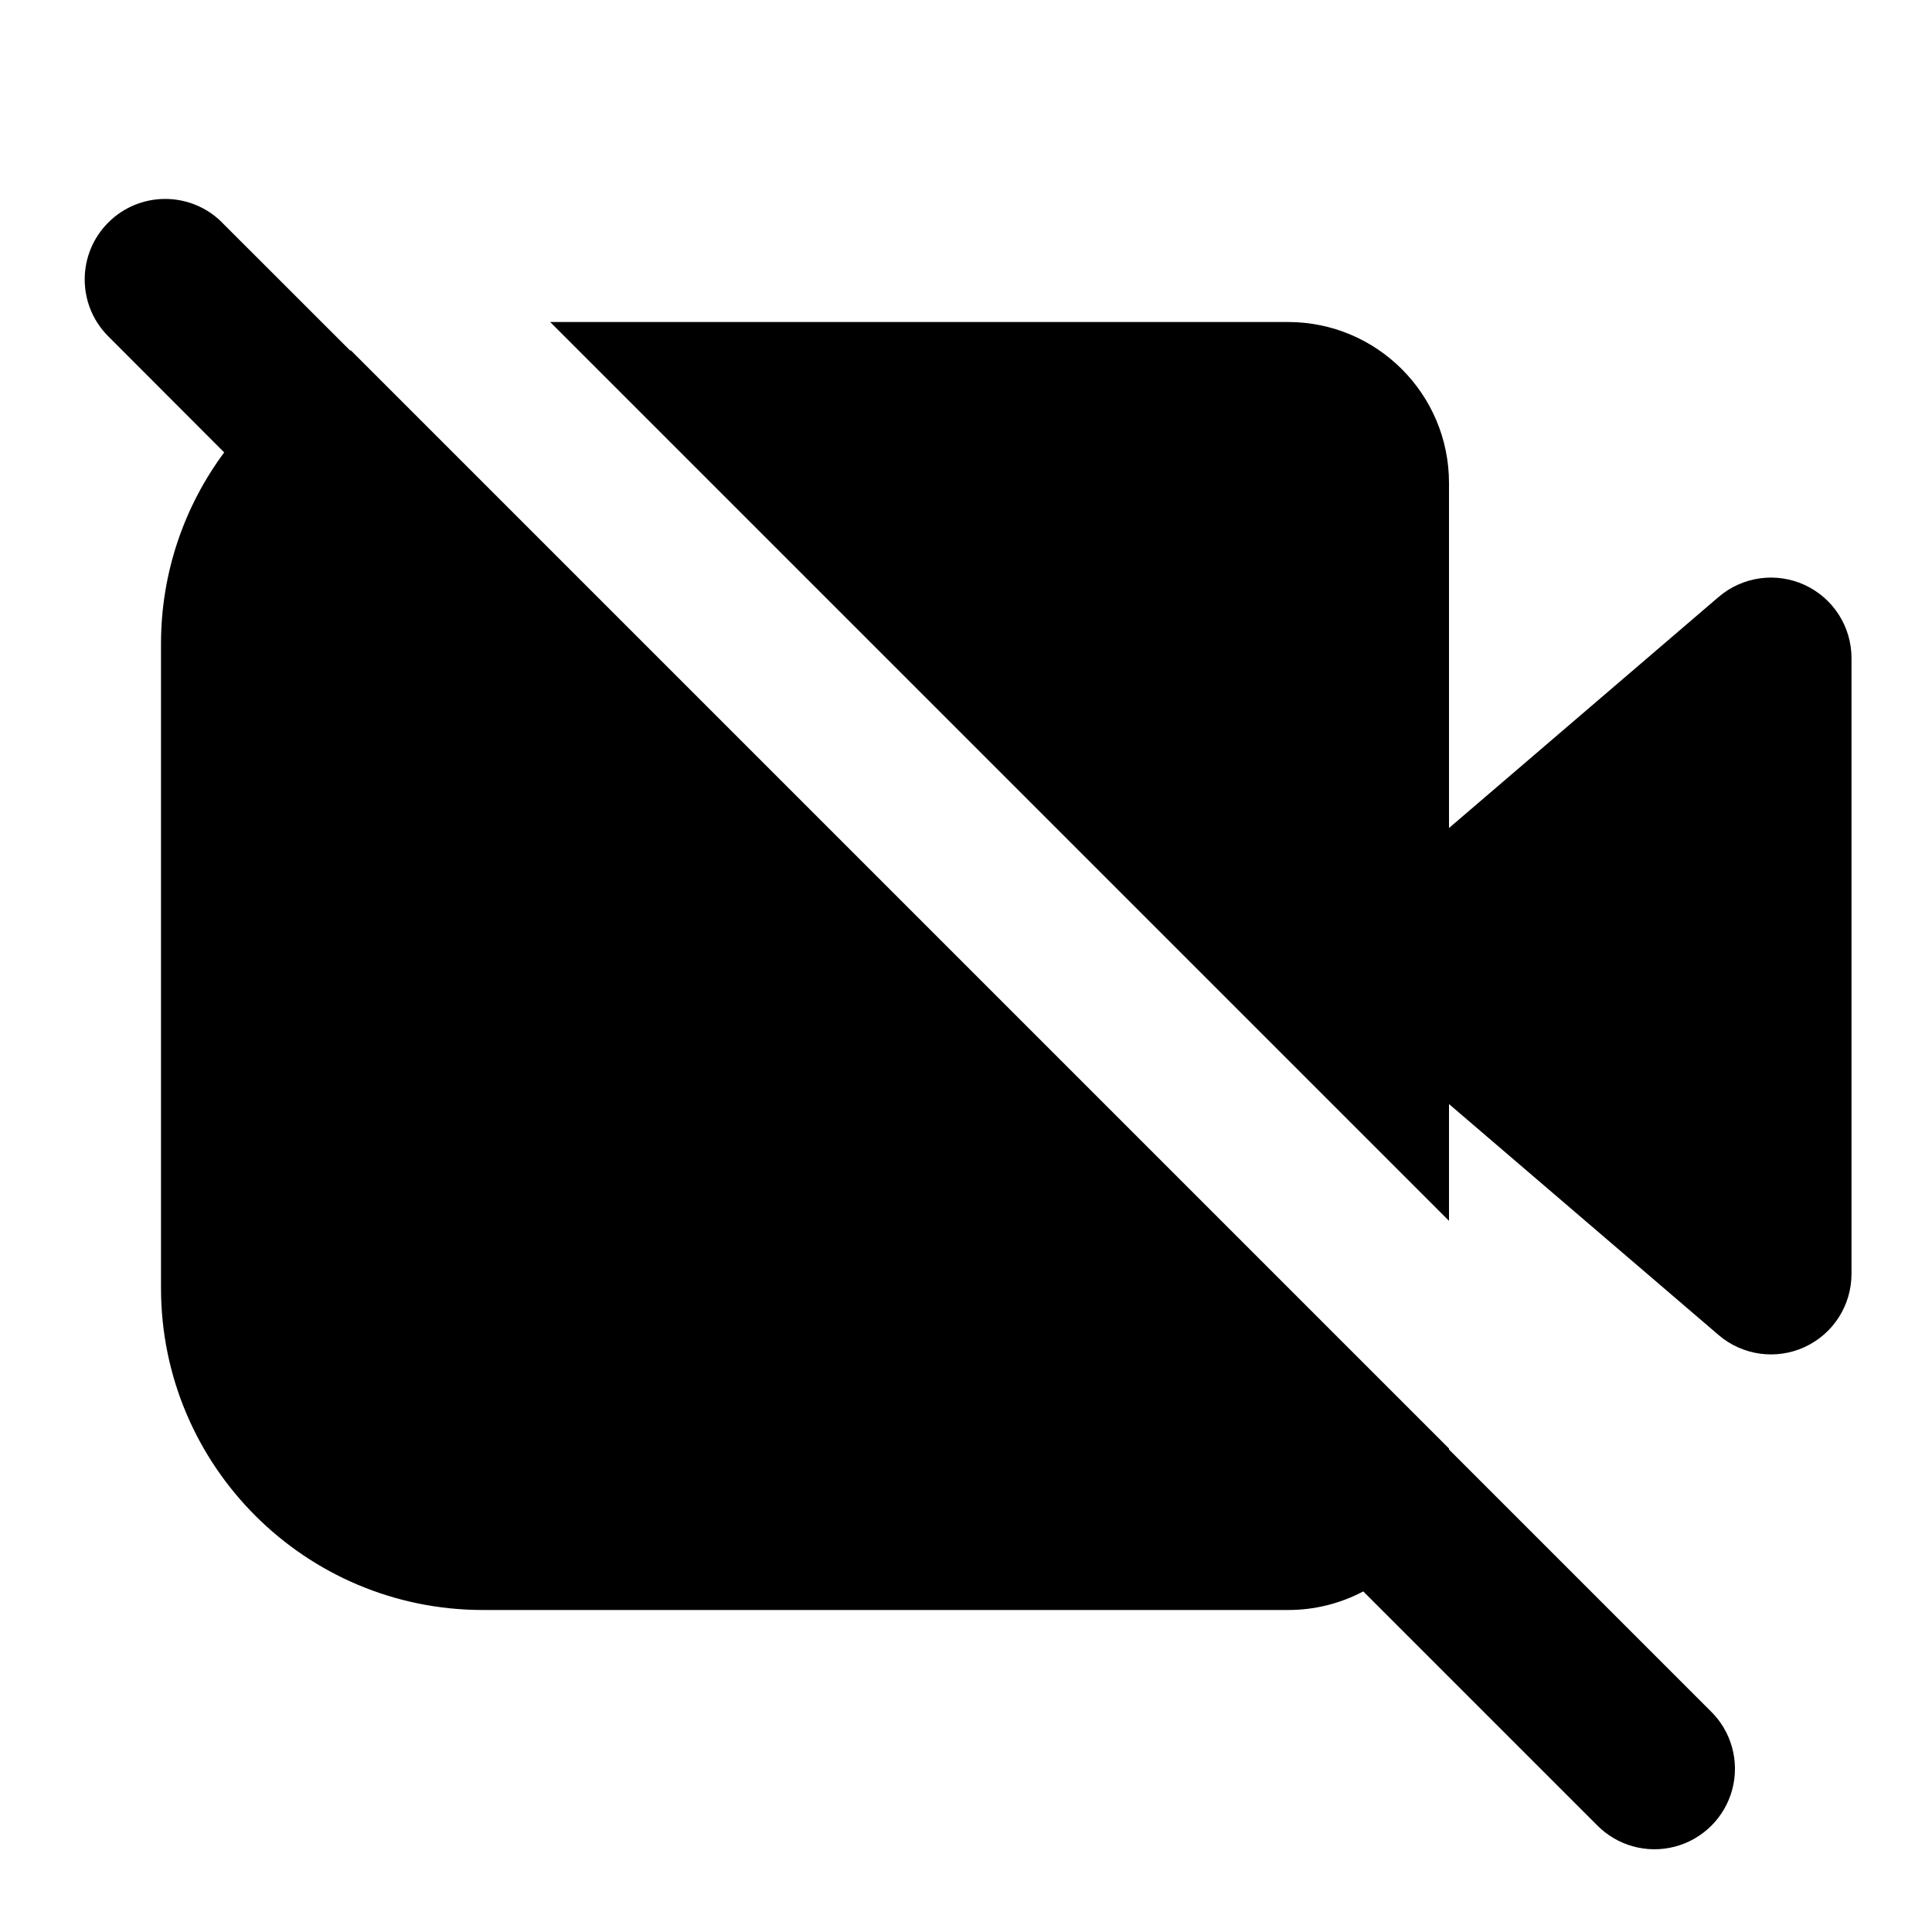
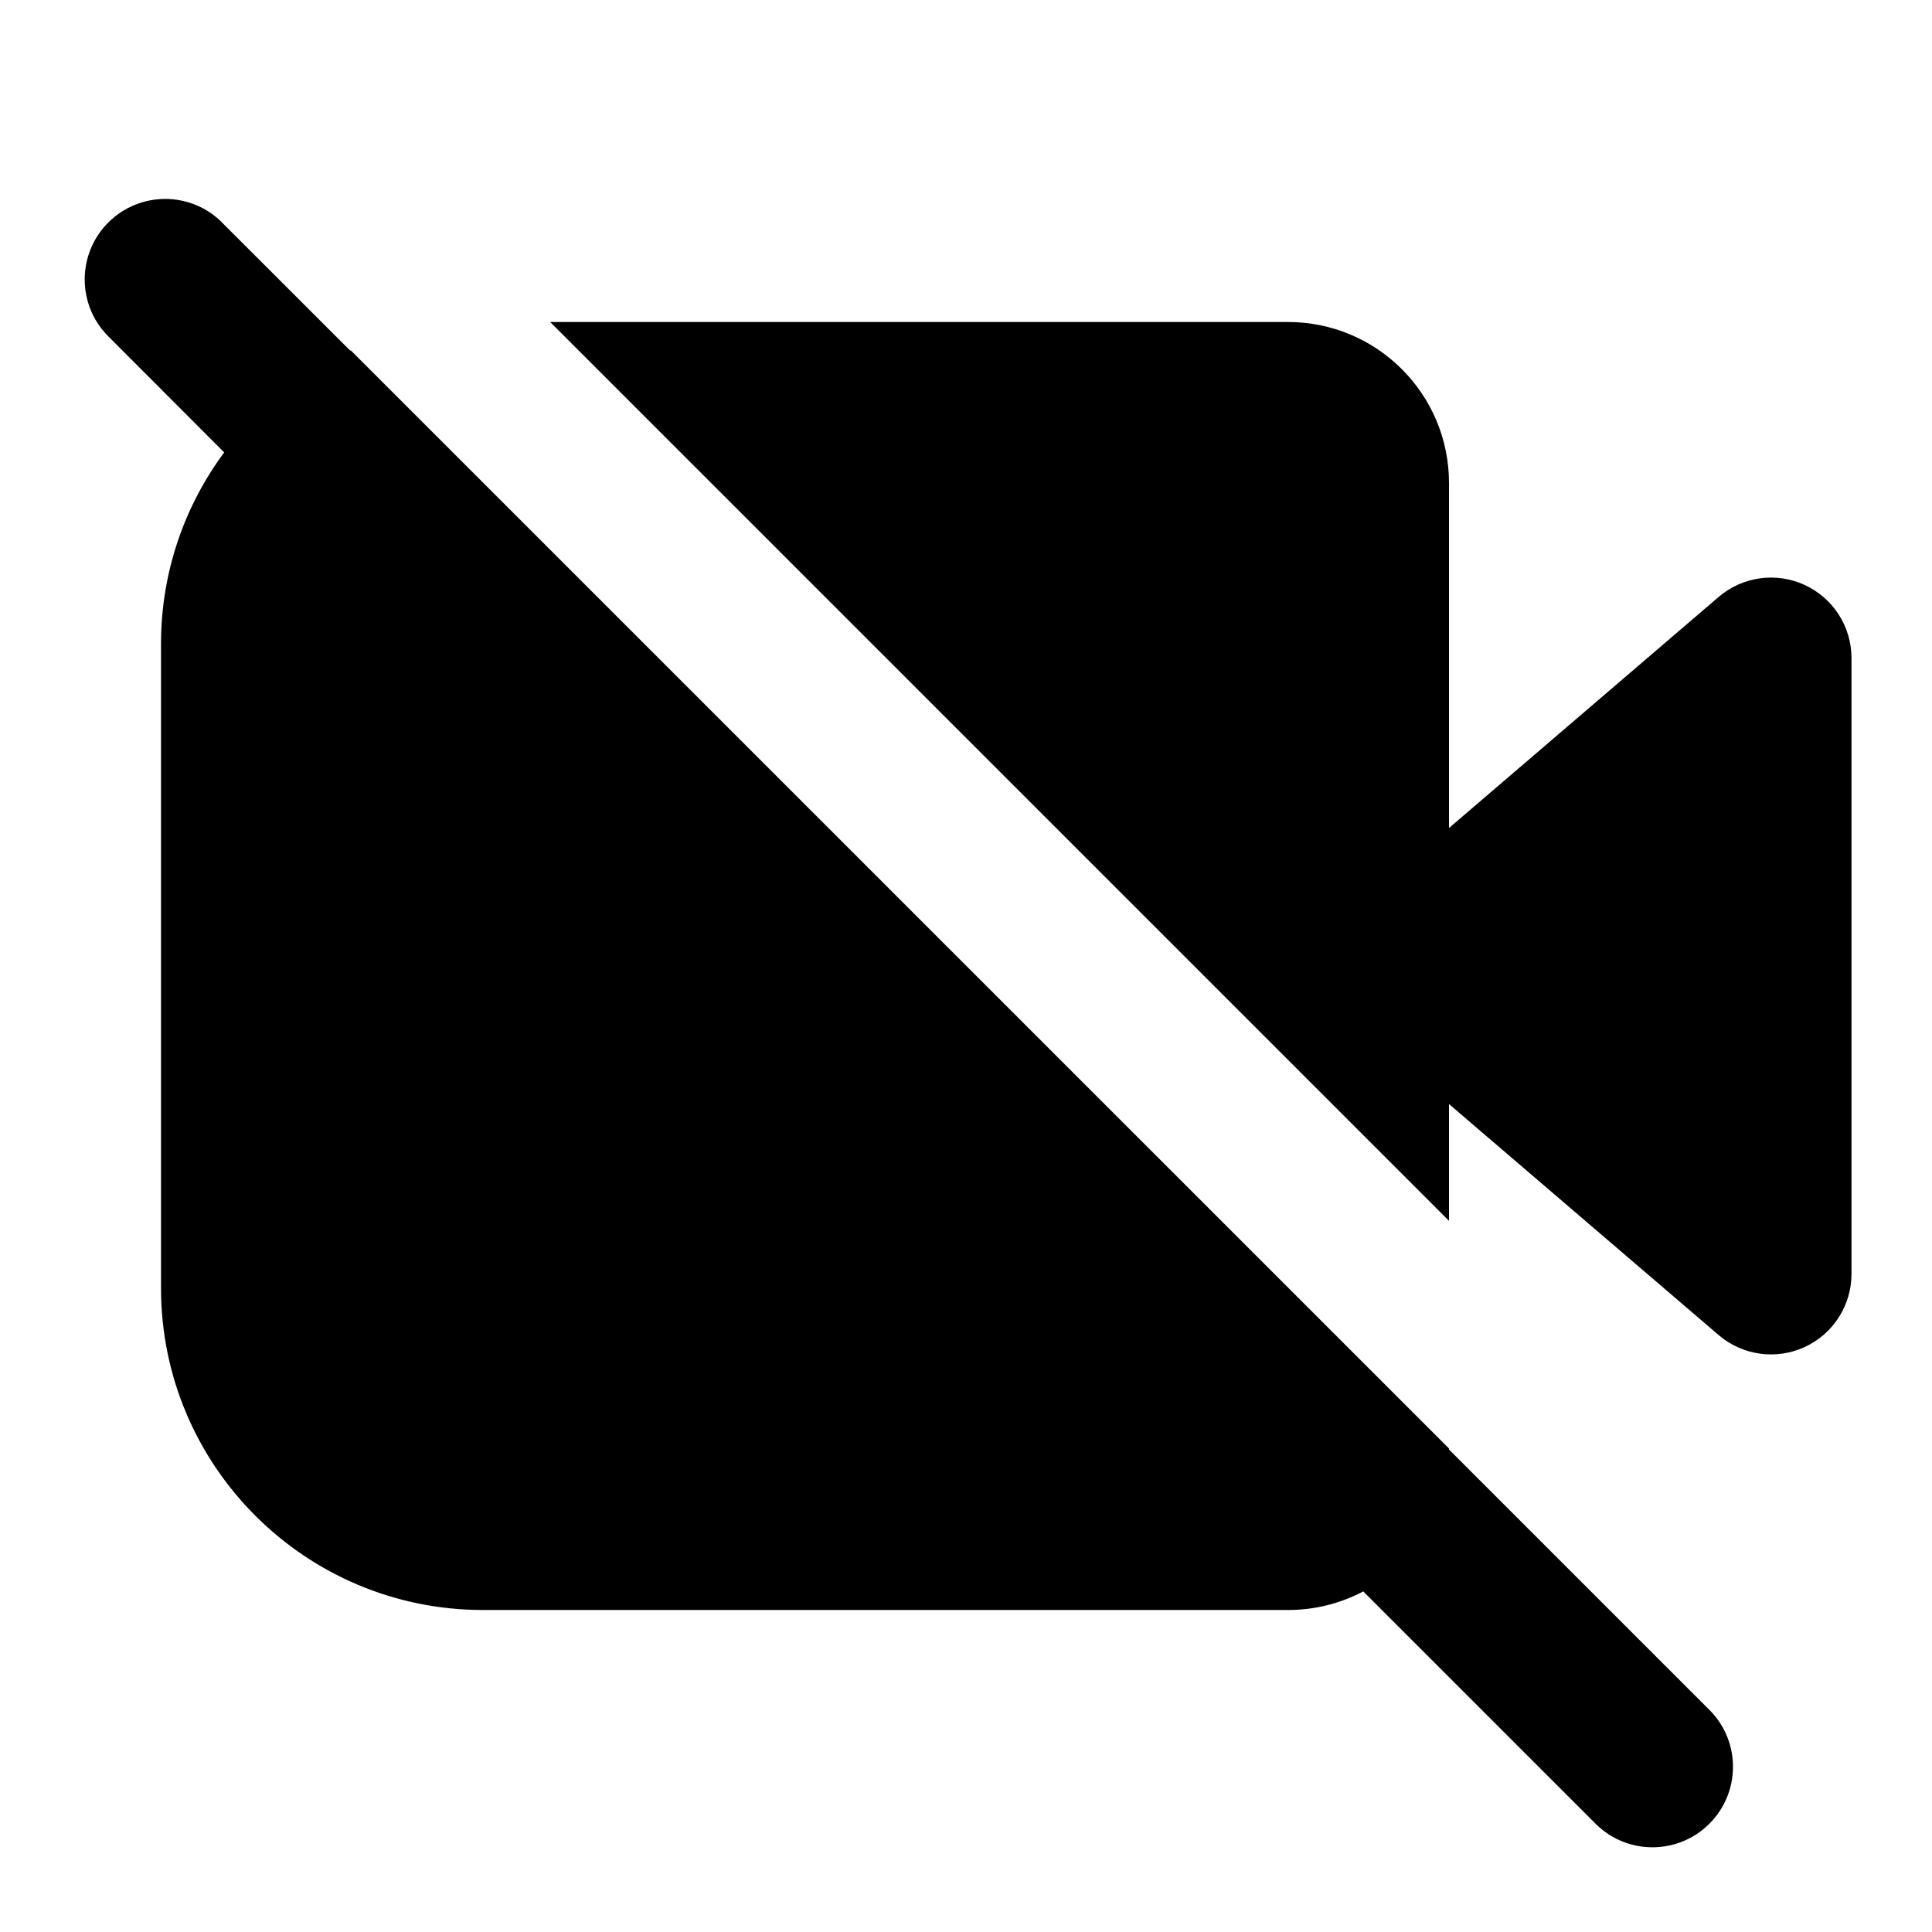
<svg xmlns="http://www.w3.org/2000/svg" width="24" height="24" fill="currentColor" viewBox="0 0 24 24">
-   <path d="M2.747 2.753 4.35 4.355l.008-.003L18 17.994v.012l3.247 3.247a1 1 0 1 1-1.414 1.414l-2.898-2.898A1.99 1.99 0 0 1 16 20H6a4 4 0 0 1-4-4V8c0-.892.292-1.715.785-2.38L1.333 4.166a1 1 0 0 1 1.414-1.414ZM18 15.166 6.834 4H16a2 2 0 0 1 2 2v4.286l3.35-2.871a1 1 0 0 1 1.65.76v7.65a1 1 0 0 1-1.65.76L18 13.715v1.45Z" />
+   <path d="M2.747 2.753 4.35 4.355l.007-.003L18 17.994v.012l3.247 3.247a1 1 0 0 1-1.414 1.414l-2.898-2.898A1.992 1.992 0 0 1 16 20H6a4 4 0 0 1-4-4V8c0-.892.292-1.715.785-2.38L1.333 4.166a1 1 0 0 1 1.414-1.414ZM18 15.166 6.834 4H16a2 2 0 0 1 2 2v4.286l3.35-2.871a1 1 0 0 1 1.65.76v7.65a1 1 0 0 1-1.65.76L18 13.715v1.45Z" />
</svg>
